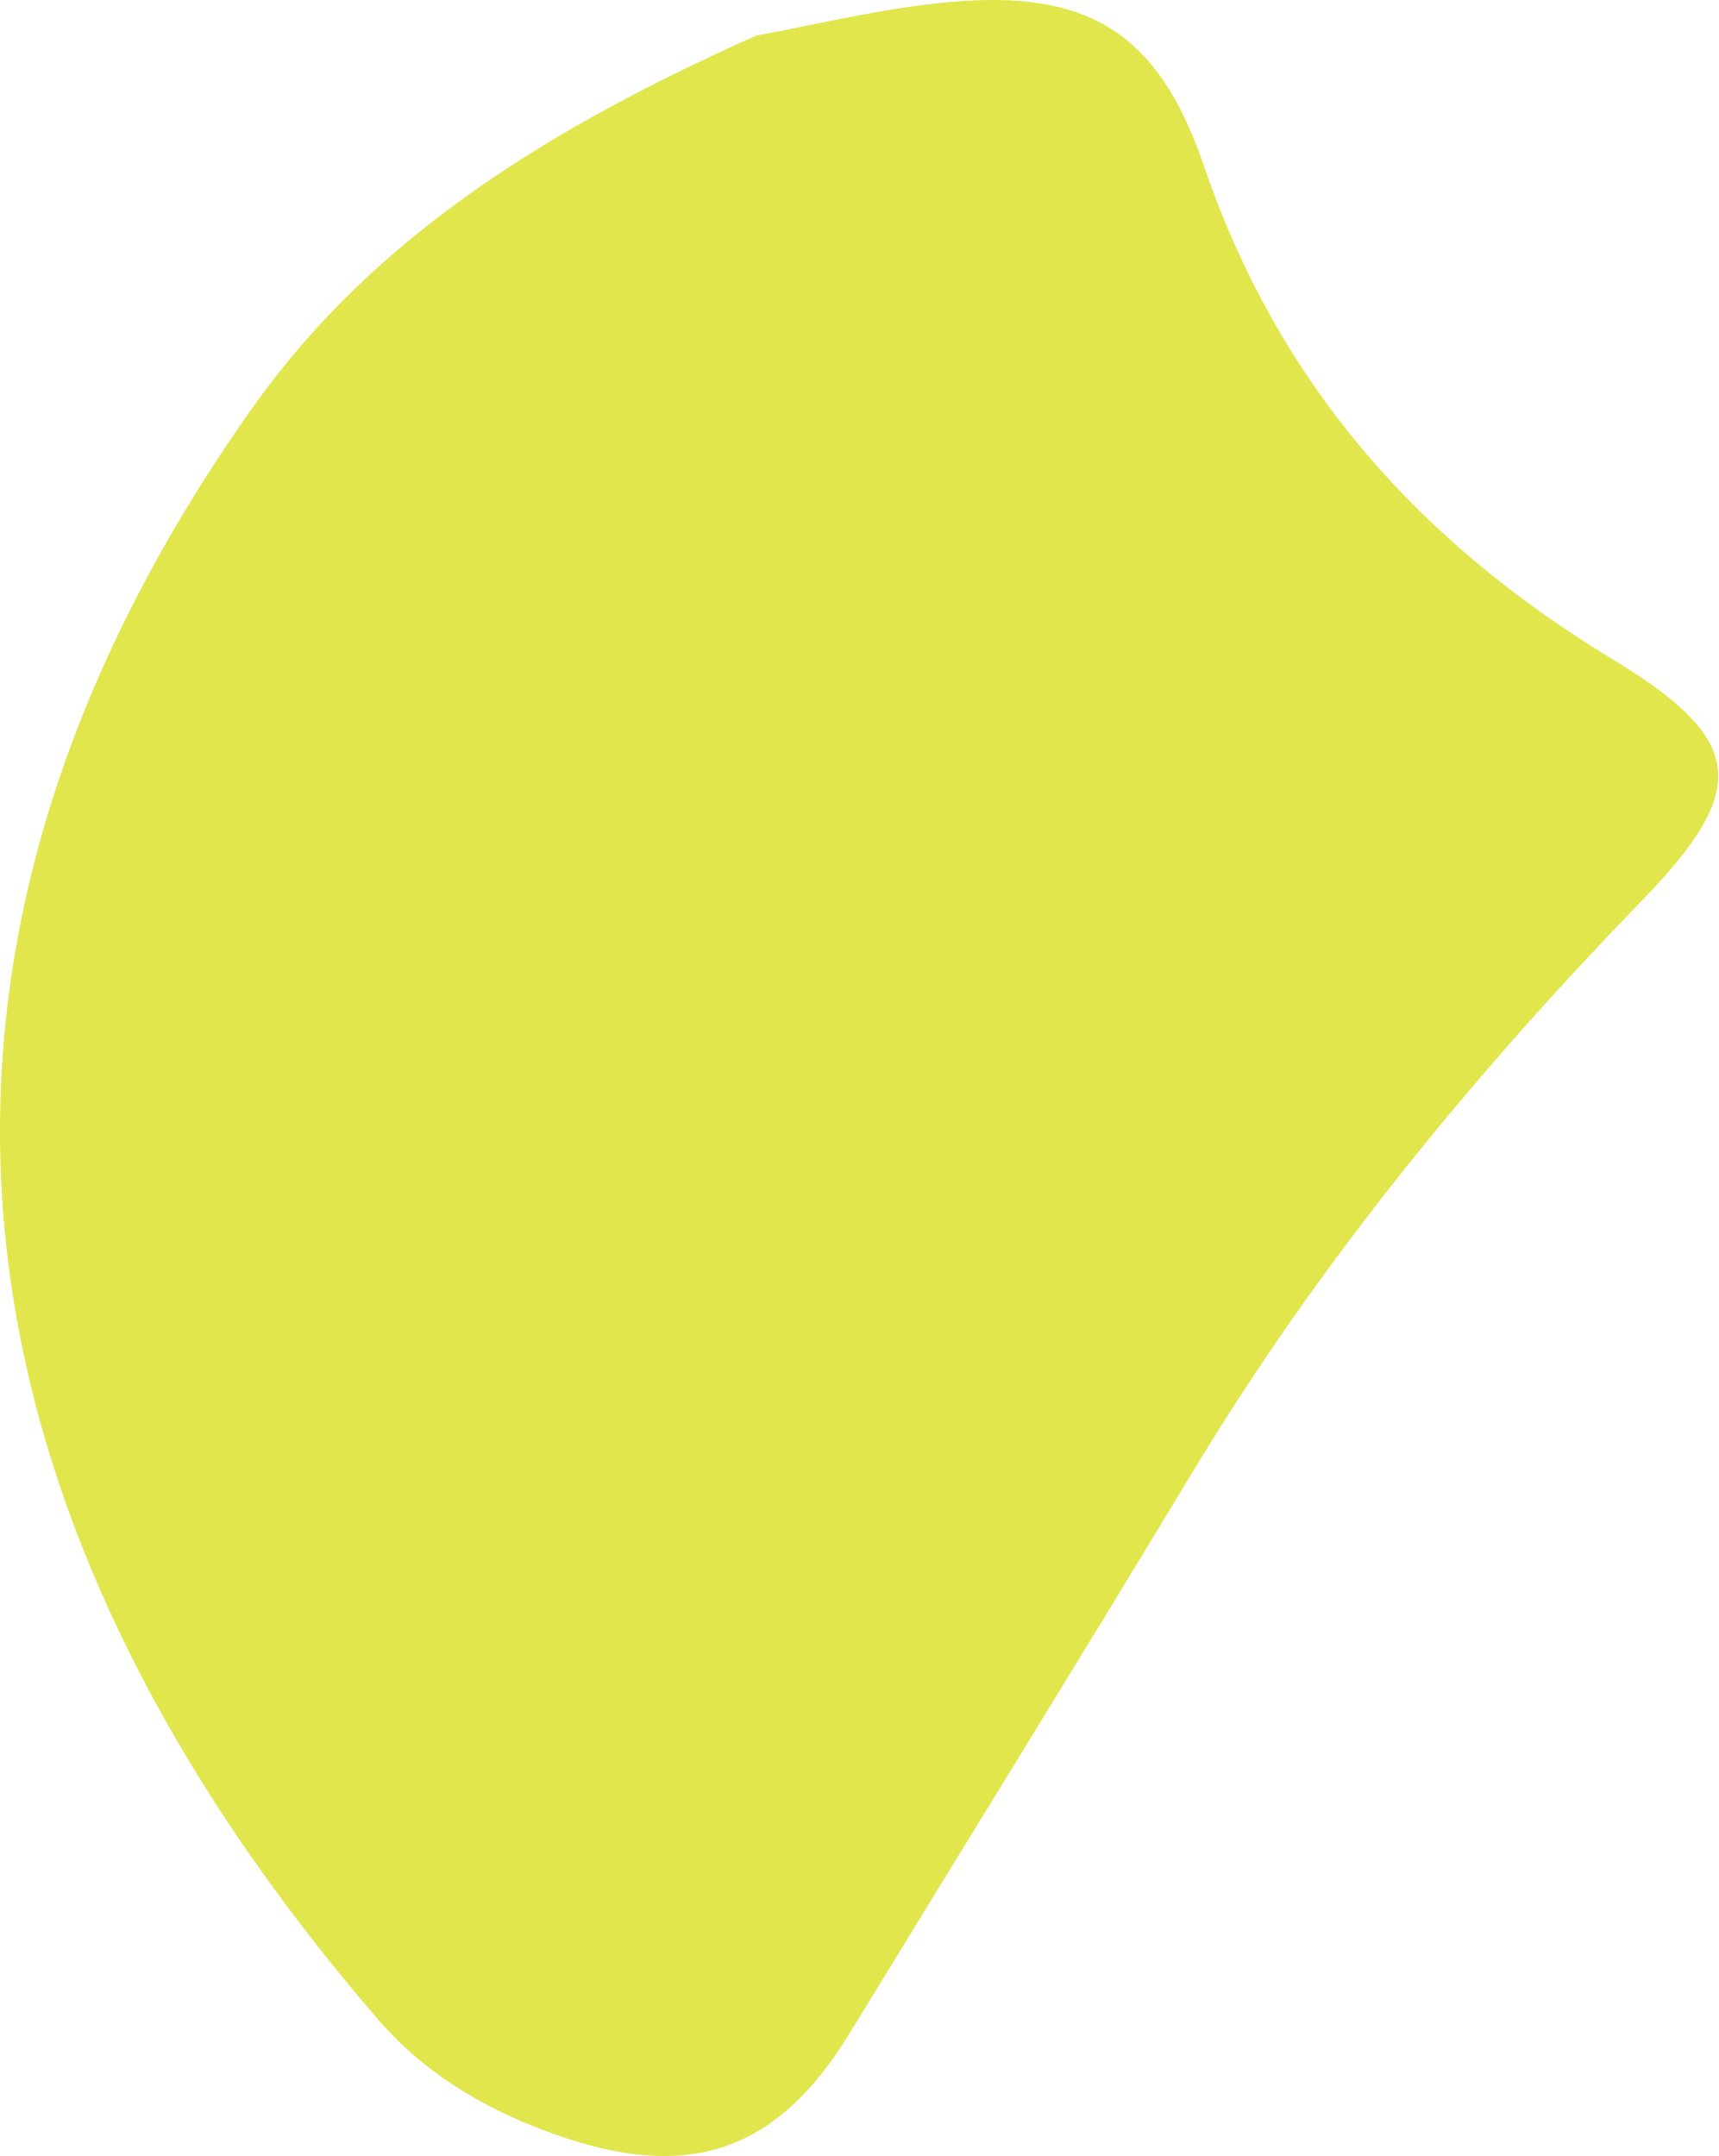
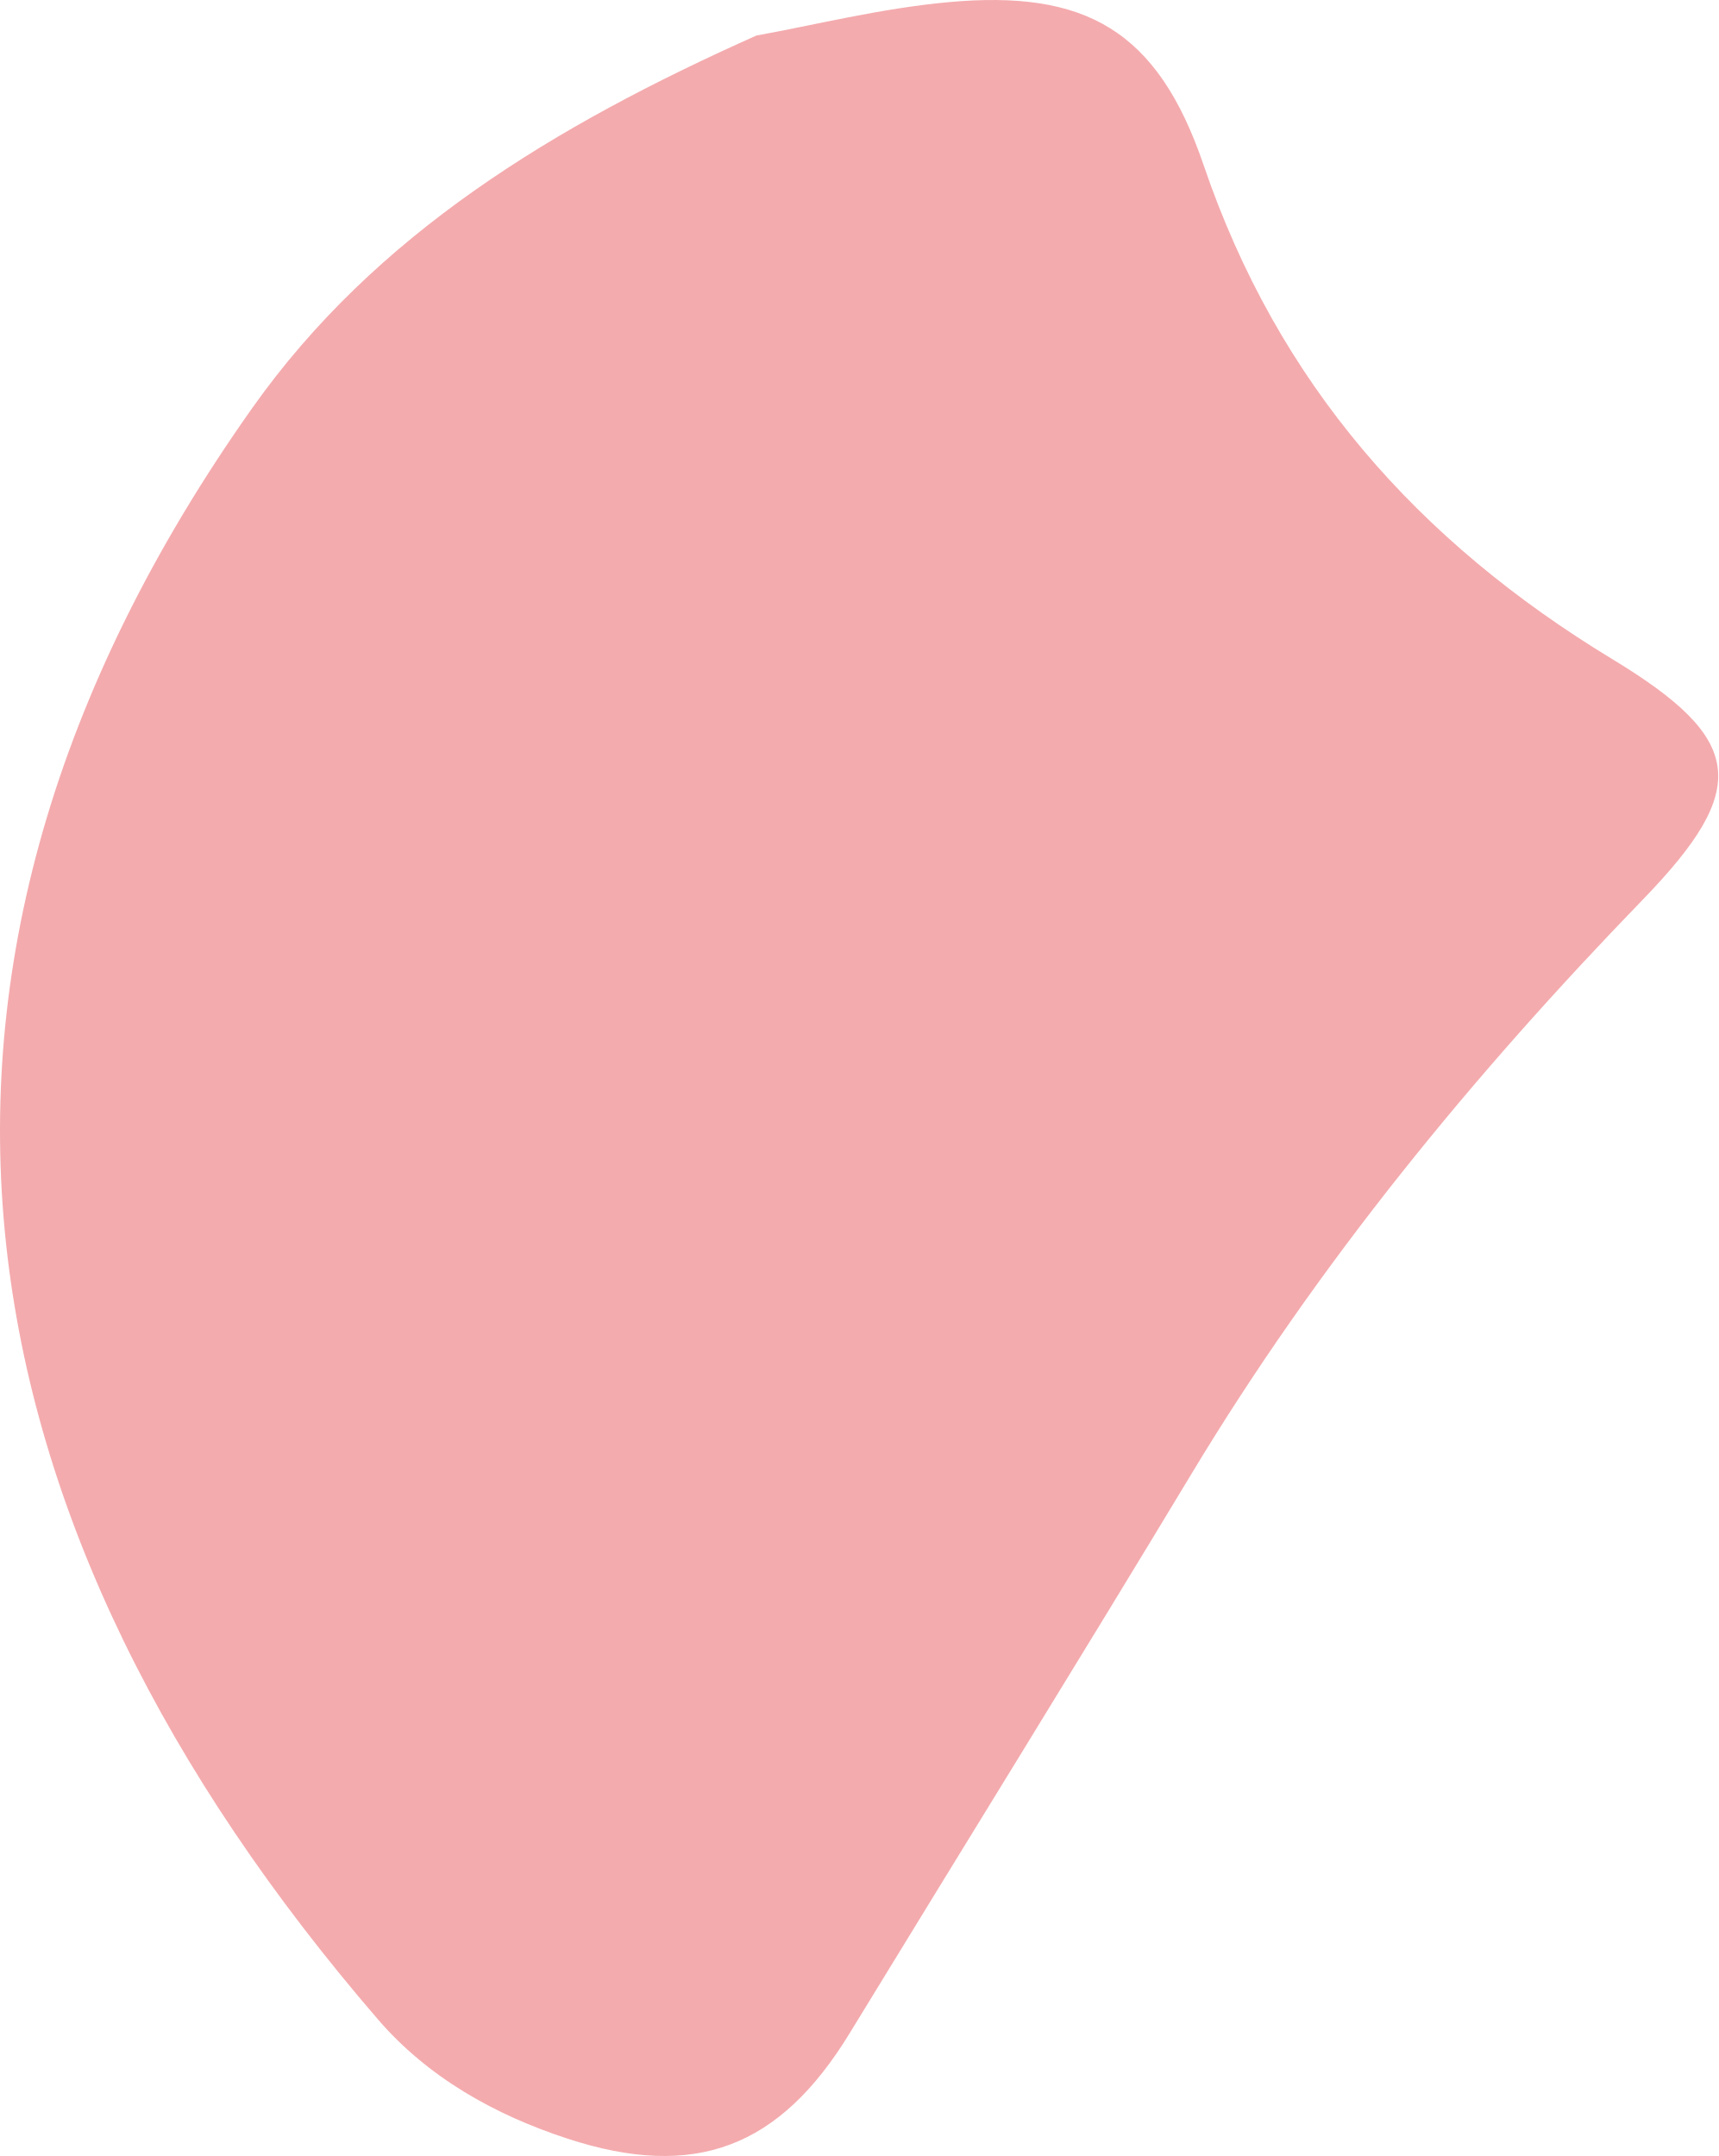
<svg xmlns="http://www.w3.org/2000/svg" id="Layer_2" data-name="Layer 2" viewBox="0 0 854.33 1072.18">
  <defs>
    <style>
      .cls-1 {
-         fill: #d9e021;
+         fill: #f1989b;
        opacity: .81;
      }
    </style>
  </defs>
  <g id="Layer_1-2" data-name="Layer 1">
    <path class="cls-1" d="M376.1,17.67c28.59-5.13,61.69-13.49,95.28-16.58,68.34-6.29,104.21,13.83,127.08,80.96,37.03,108.69,106.49,187.08,203.38,245.83,65.69,39.82,68.62,64.16,15.04,119.48-84.76,87.53-161.37,180.92-224.35,285.45-56.11,93.12-113.4,185.53-170.06,278.33-34.75,56.91-76.87,73.15-140.35,52.39-36.17-11.83-69.33-30.43-94.21-59.3C-22.53,760.08-74.01,485.2,125.3,203.09,186.59,116.34,275.6,62.56,376.1,17.67Z" />
  </g>
</svg>
